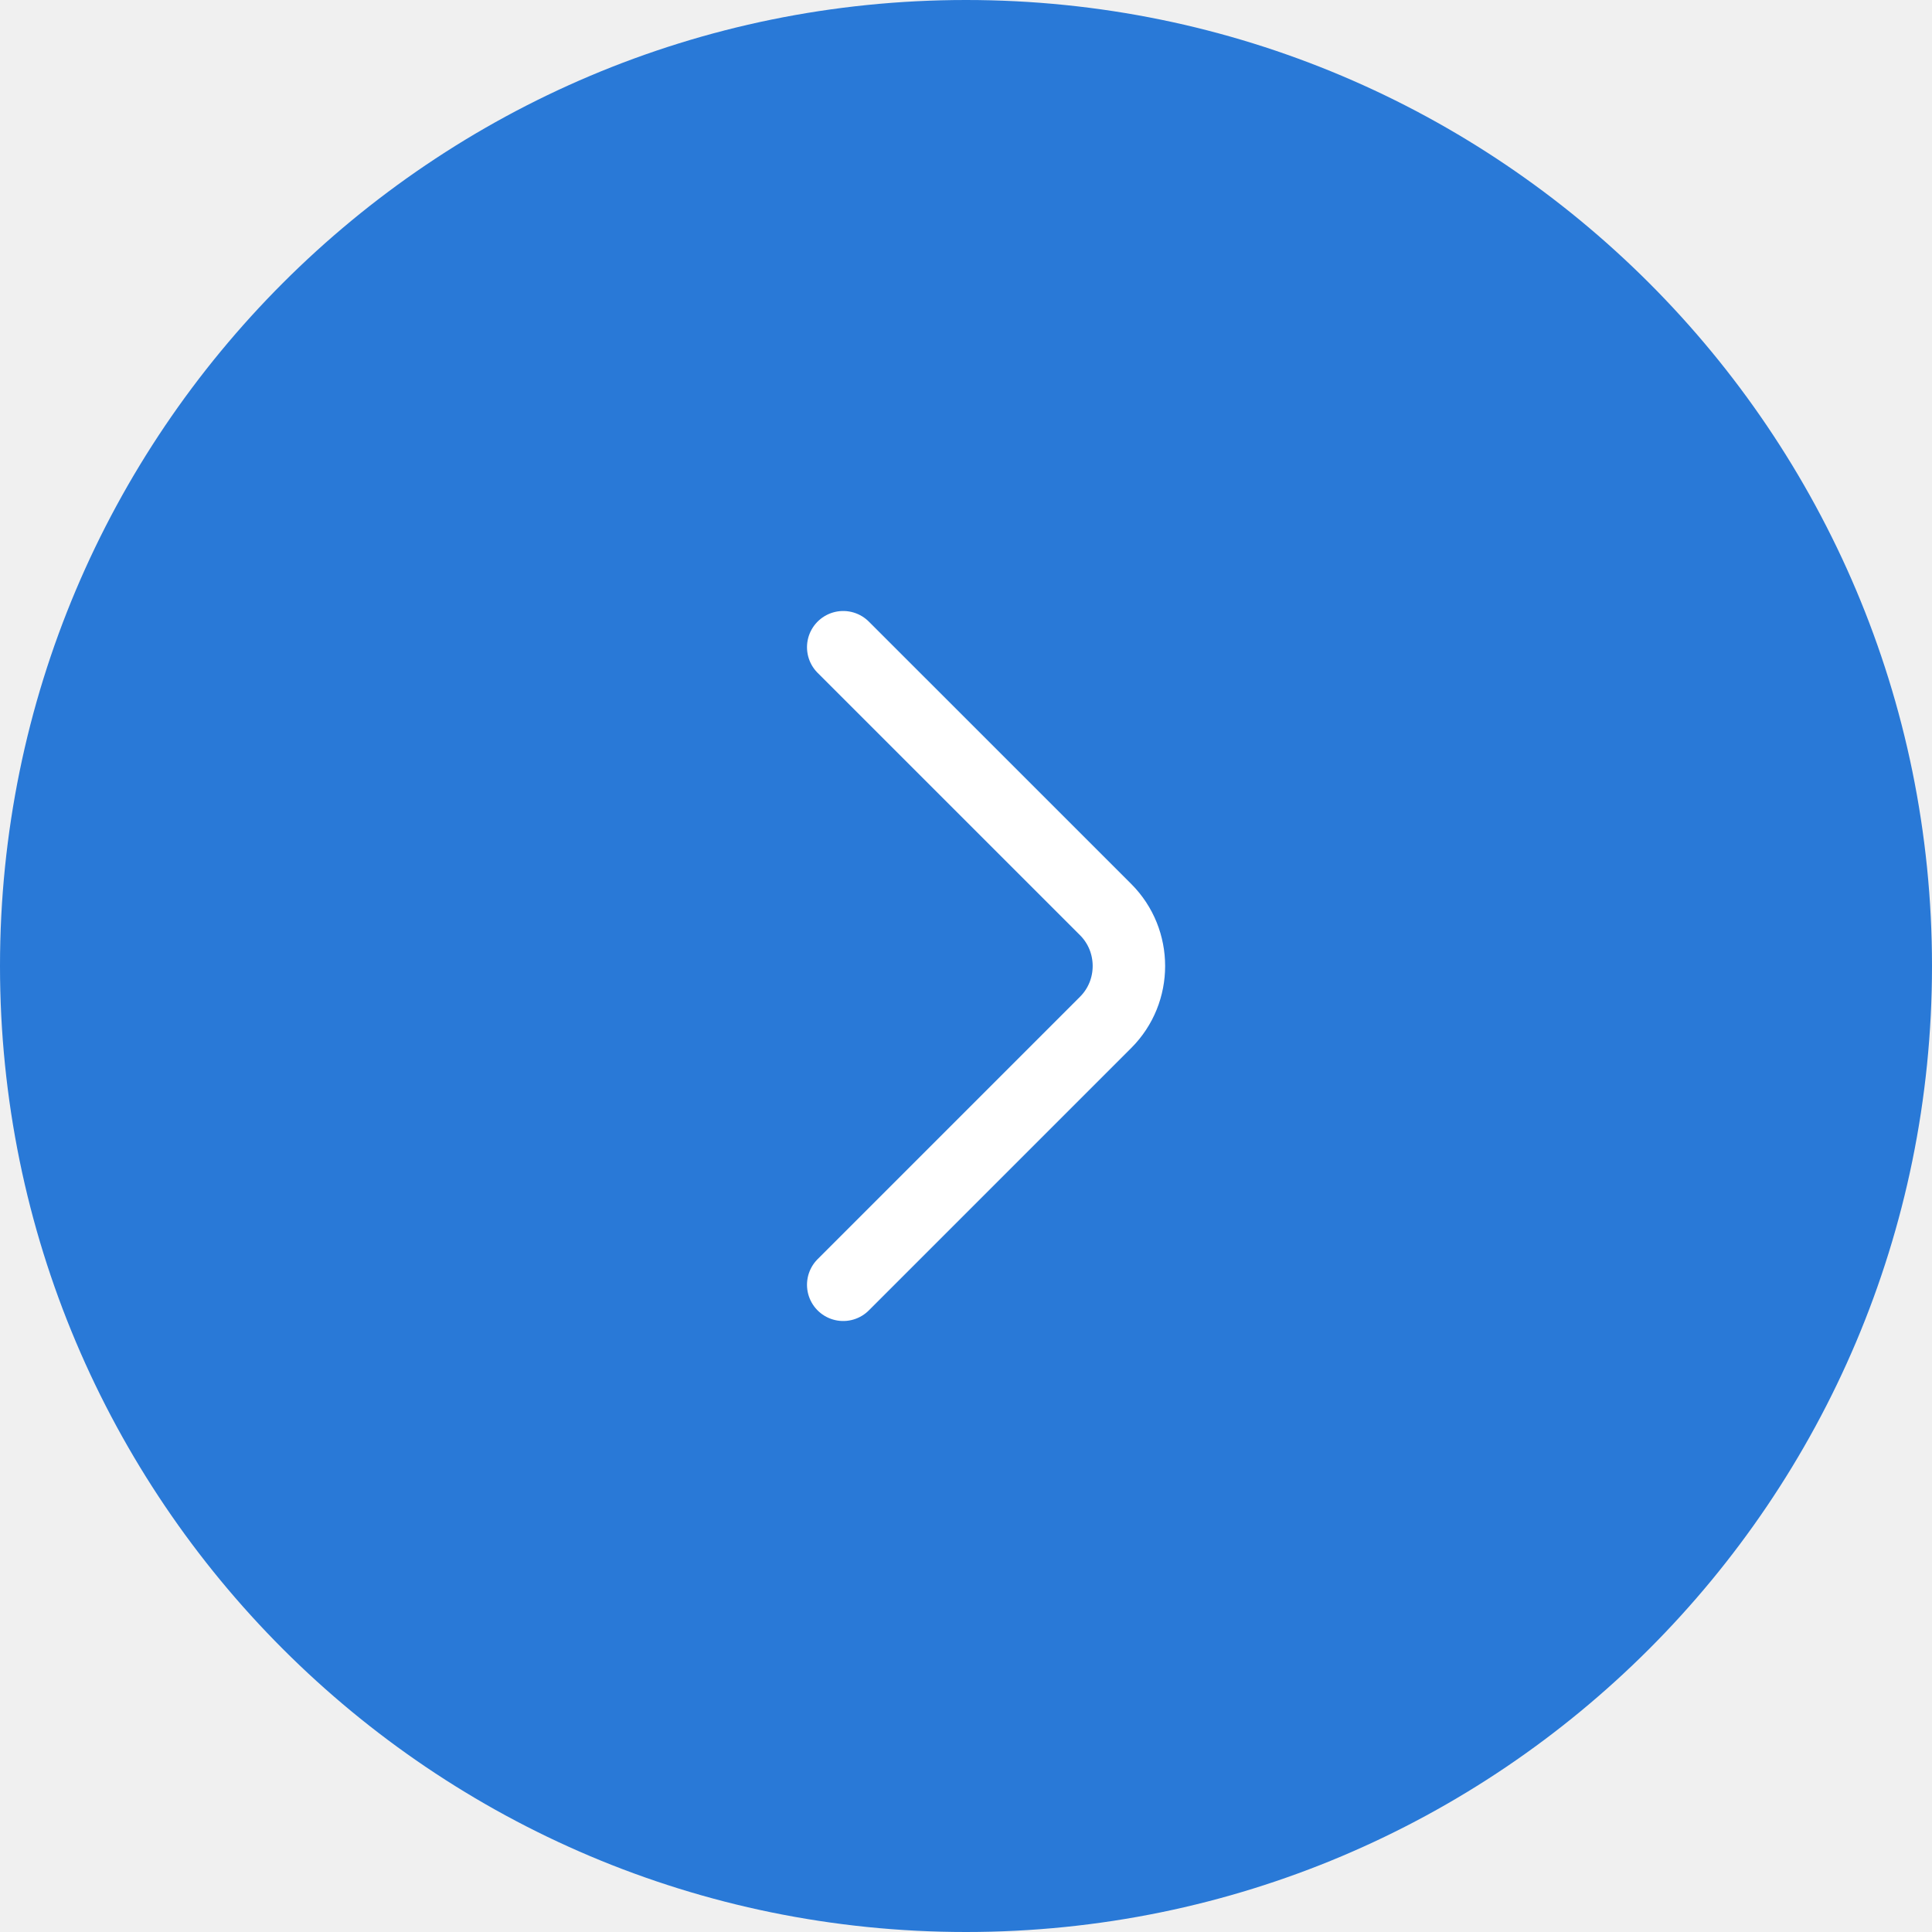
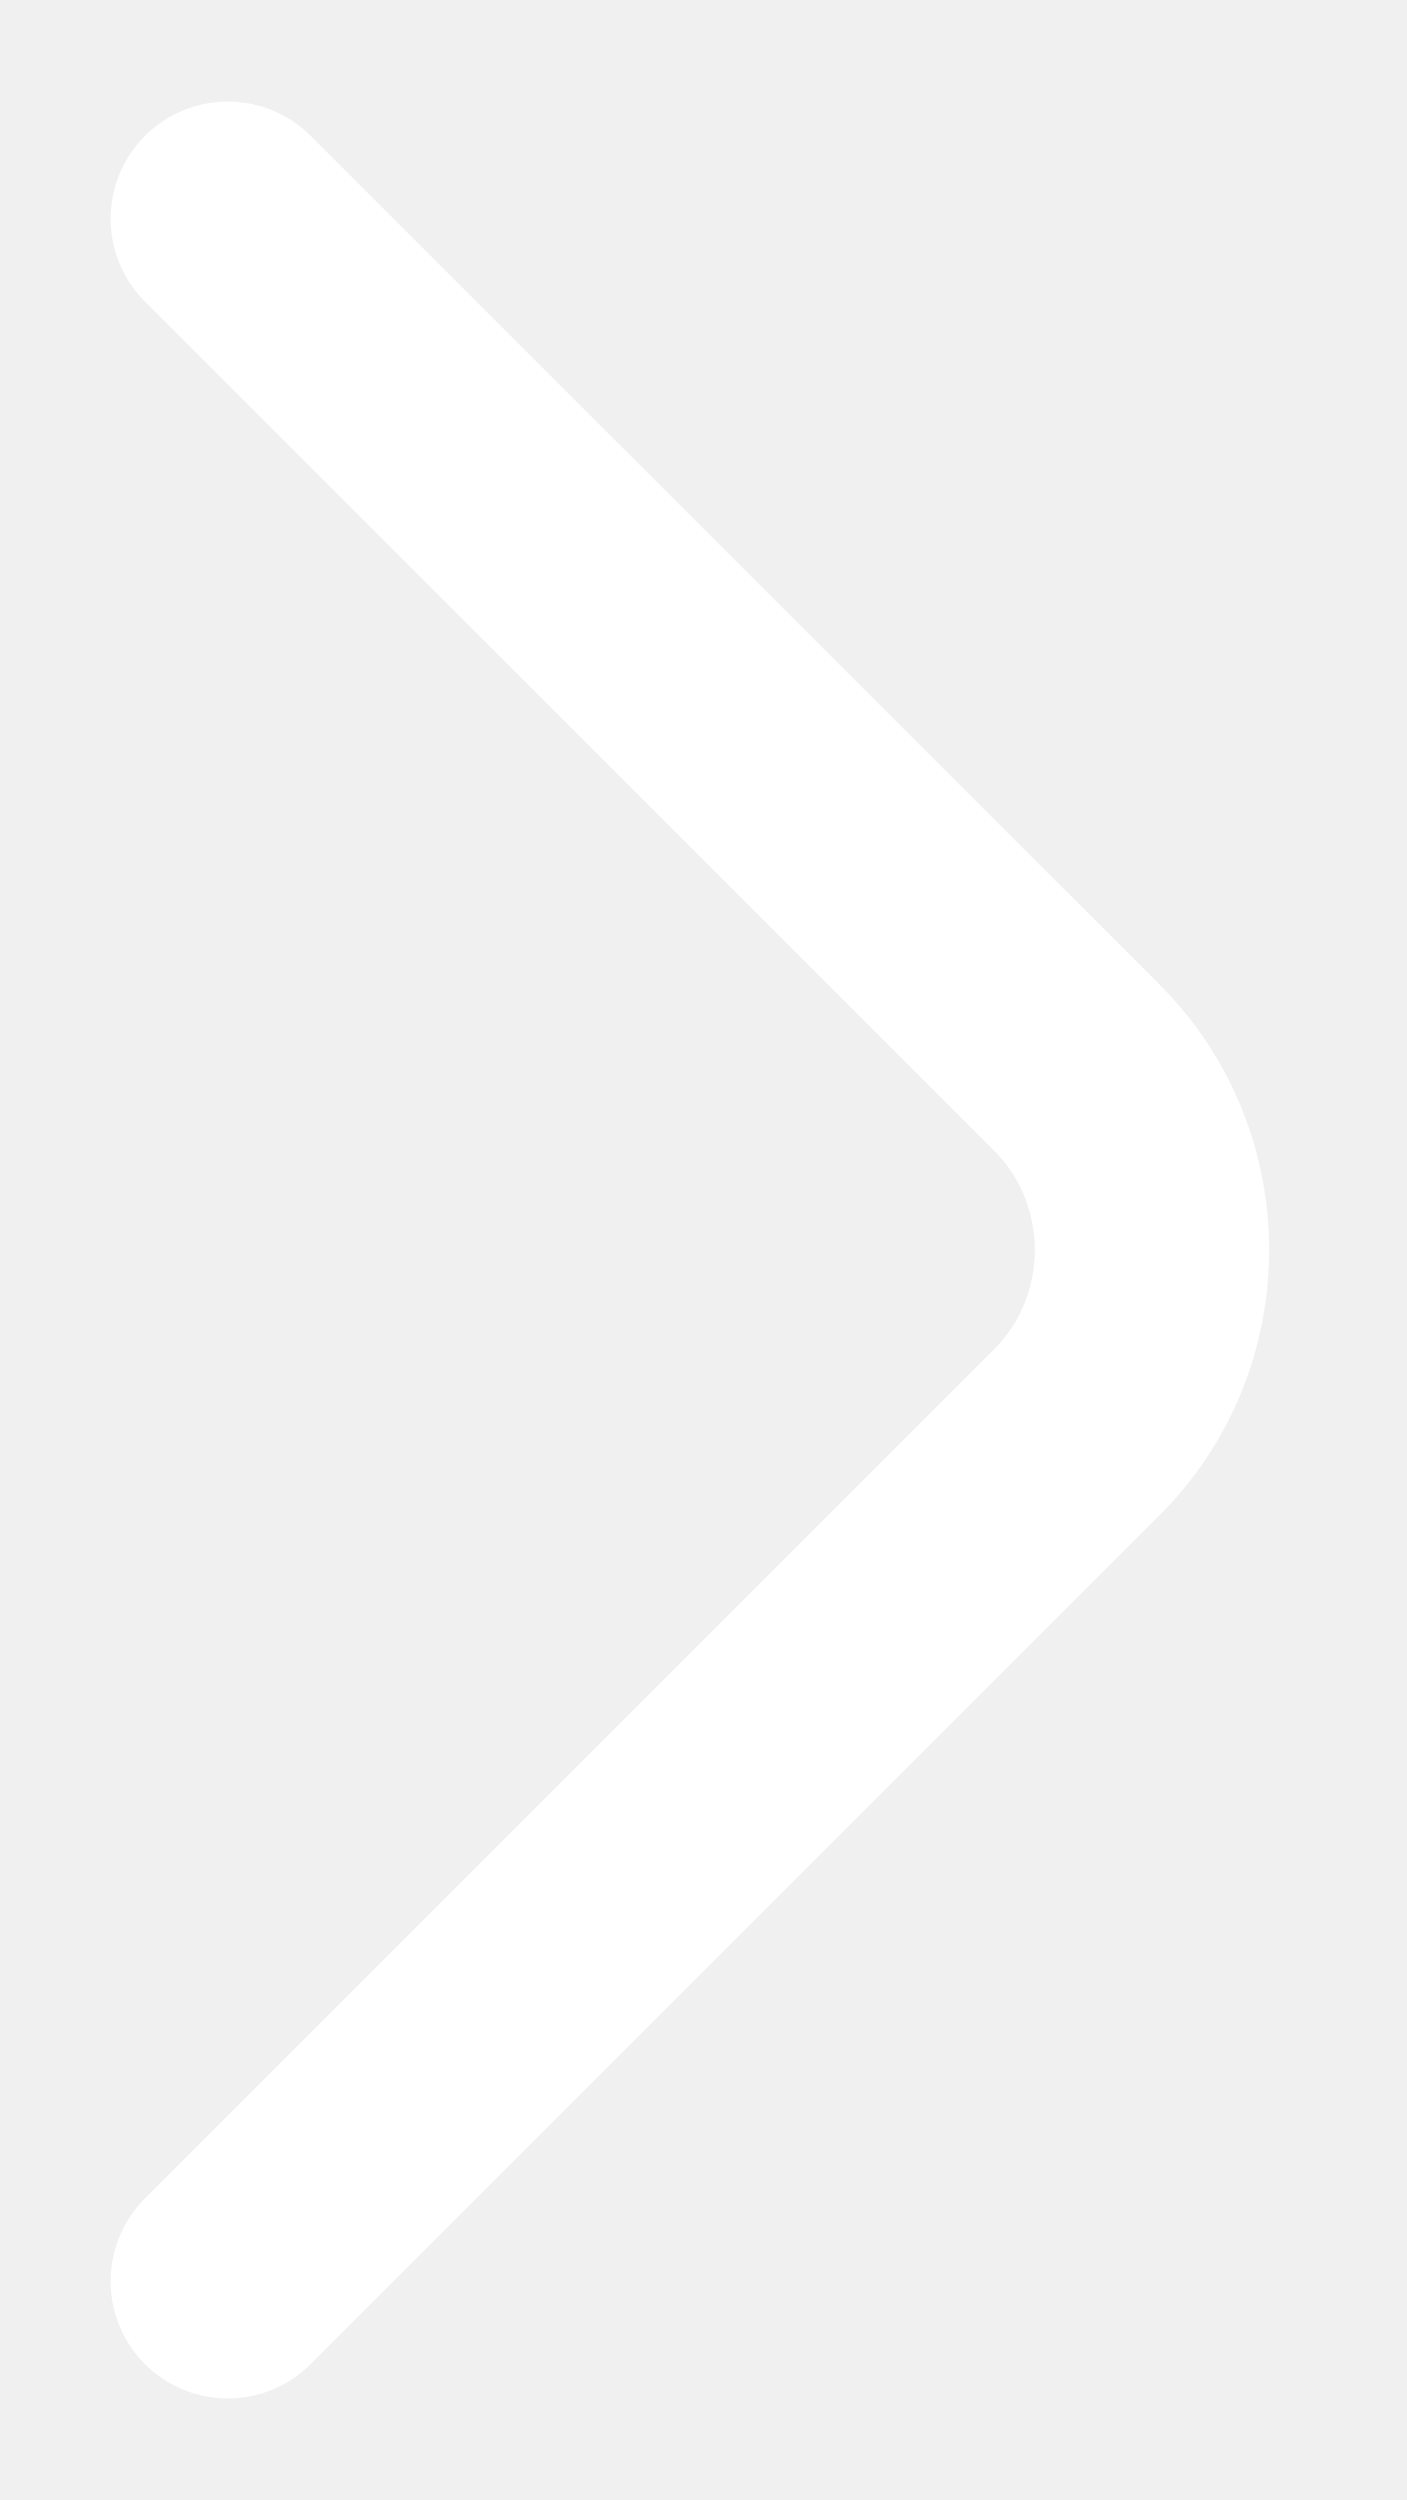
- <svg xmlns="http://www.w3.org/2000/svg" width="40" height="40" viewBox="0 0 40 40" fill="none">
-   <circle cx="20" cy="20" r="20" fill="#2979D7" />
-   <path d="M17.458 13.4L22.892 18.833C23.533 19.475 23.533 20.525 22.892 21.166L17.458 26.6" stroke="white" stroke-width="1.5" stroke-miterlimit="10" stroke-linecap="round" stroke-linejoin="round" />
+ <svg xmlns="http://www.w3.org/2000/svg" width="9" height="16" viewBox="0 0 9 16" fill="none">
+   <path d="M1.458 1.4L6.892 6.833C7.533 7.475 7.533 8.525 6.892 9.166L1.458 14.6" stroke="white" stroke-width="1.5" stroke-miterlimit="10" stroke-linecap="round" stroke-linejoin="round" />
</svg>
